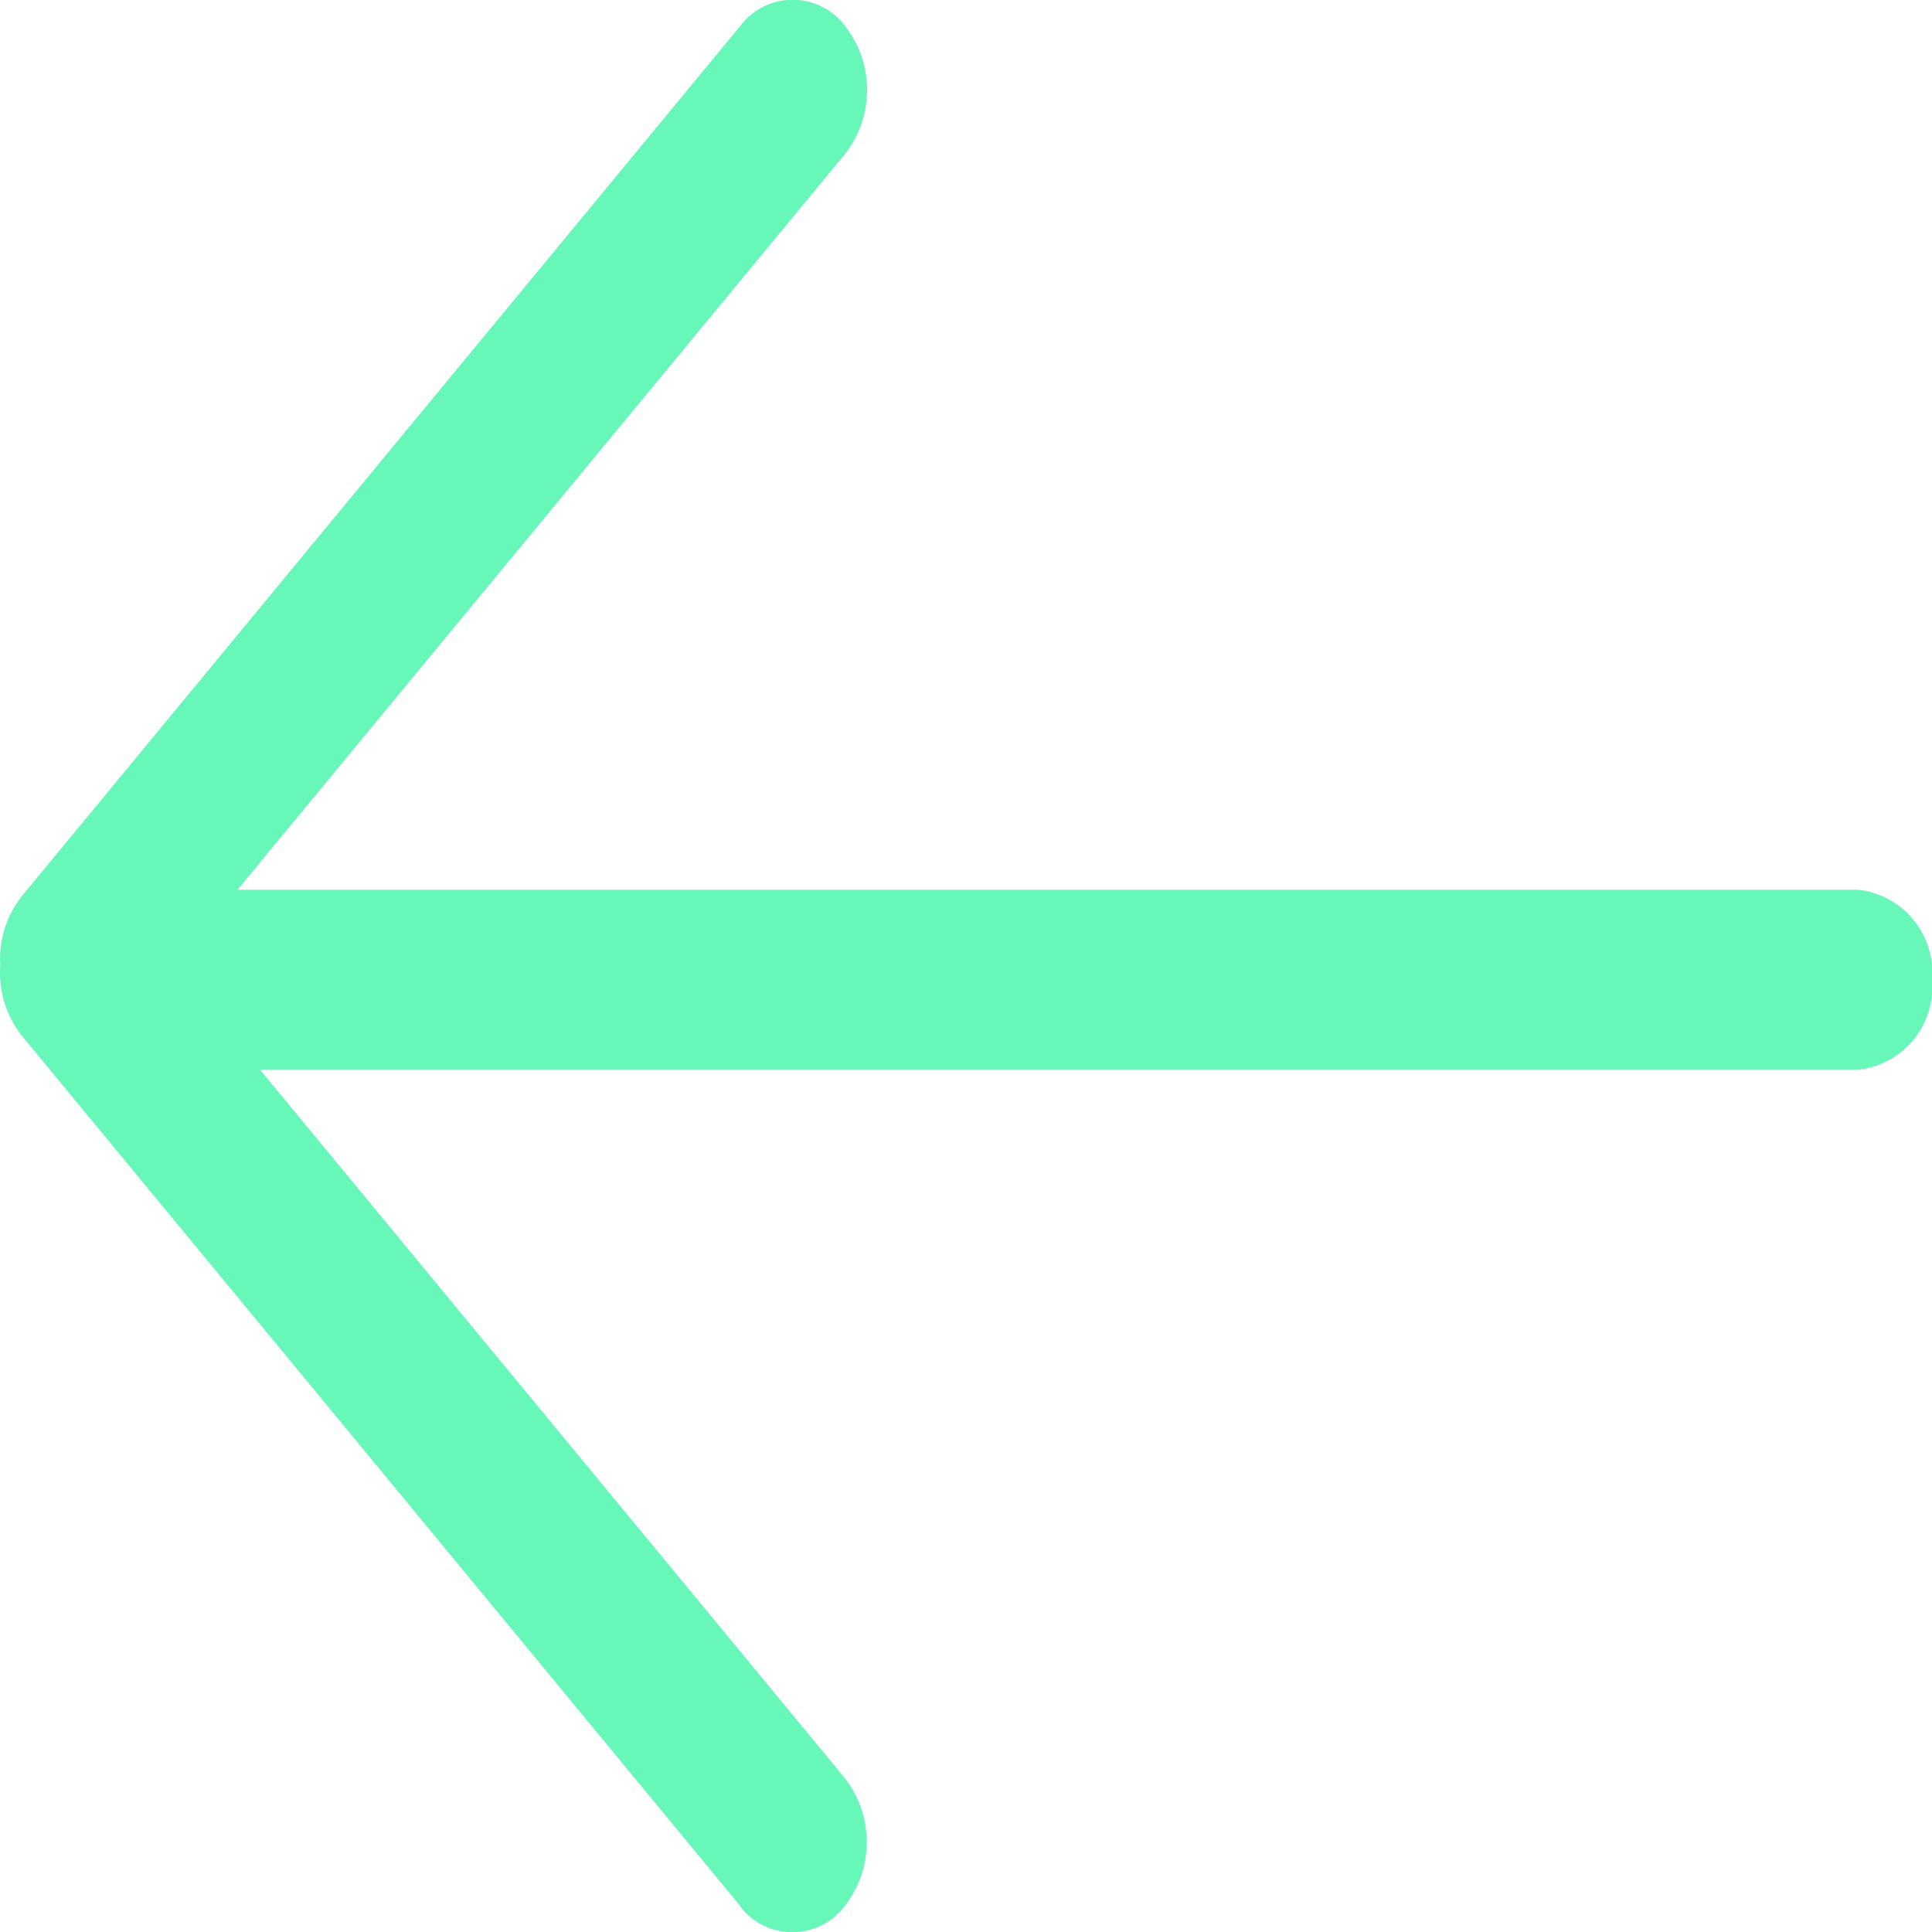
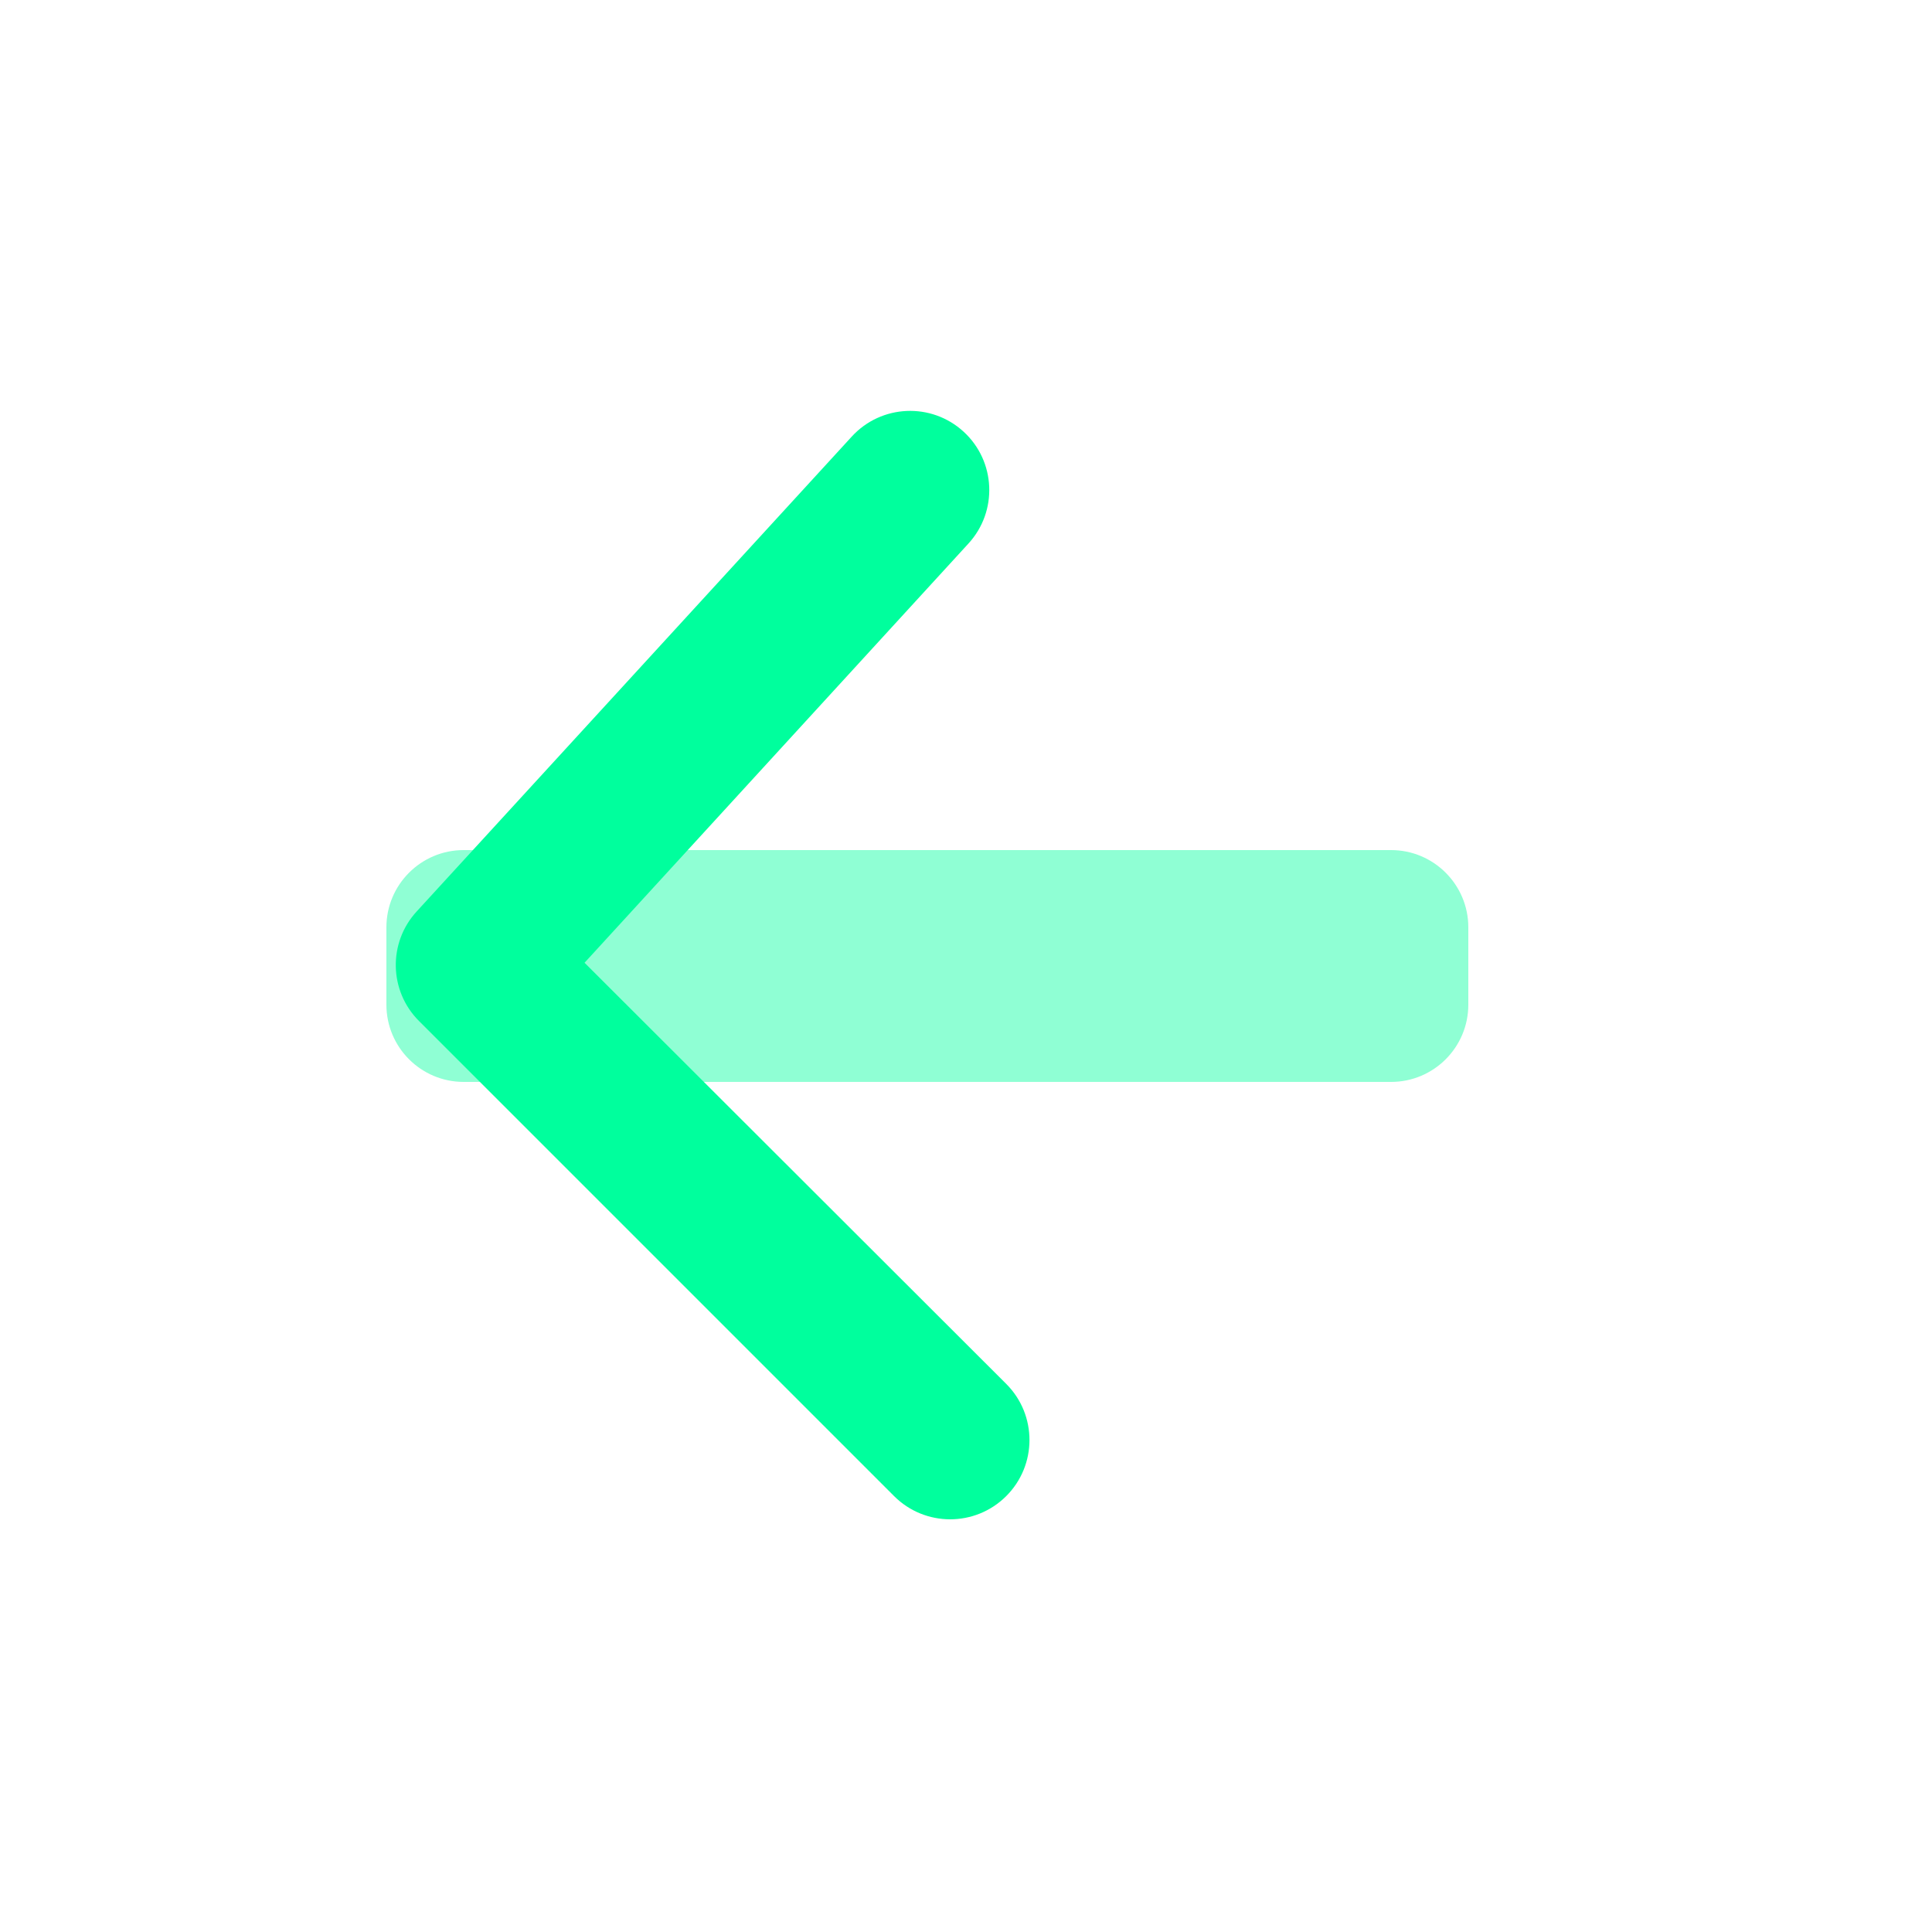
- <svg xmlns="http://www.w3.org/2000/svg" width="22" height="22" viewBox="0 0 22 22">
-   <path d="M8.839,22.114.661,12.207a1.156,1.156,0,0,1-.245-.8,1.154,1.154,0,0,1,.245-.788L8.839.714a.746.746,0,0,1,1.2,0,1.184,1.184,0,0,1,0,1.449L3.117,10.546h18.45a.948.948,0,0,1,.846,1.025.948.948,0,0,1-.846,1.025H3.375l6.66,8.068a1.184,1.184,0,0,1,0,1.45.746.746,0,0,1-1.2,0Z" transform="translate(-0.413 -0.414)" fill="#67f7b8" />
+ <svg xmlns="http://www.w3.org/2000/svg" width="25" height="25" viewBox="0 0 25 25">
+   <g id="Arrow-left" transform="translate(0 0.195)">
+     <rect id="Stockholm-icons_Navigation_Arrow-left_background" data-name="Stockholm-icons / Navigation / Arrow-left background" width="25" height="25" transform="translate(0 -0.195)" fill="none" />
+     <path id="Shape" d="M0,0H24.585V24.585H0Z" fill="none" />
+     <rect id="Rectangle" width="3" height="14" rx="1" transform="translate(19 10.805) rotate(90)" fill="#00ff9d" opacity="0.44" />
+     <path id="Path_94" data-name="Path 94" d="M1.749,7.9A1.024,1.024,0,0,1,.3,6.446L6.446.3A1.024,1.024,0,0,1,7.863.269L14.009,5.9a1.024,1.024,0,0,1-1.384,1.51L7.2,2.442Z" transform="translate(5.122 19.463) rotate(-90)" fill="#00ff9d" />
+   </g>
</svg>
